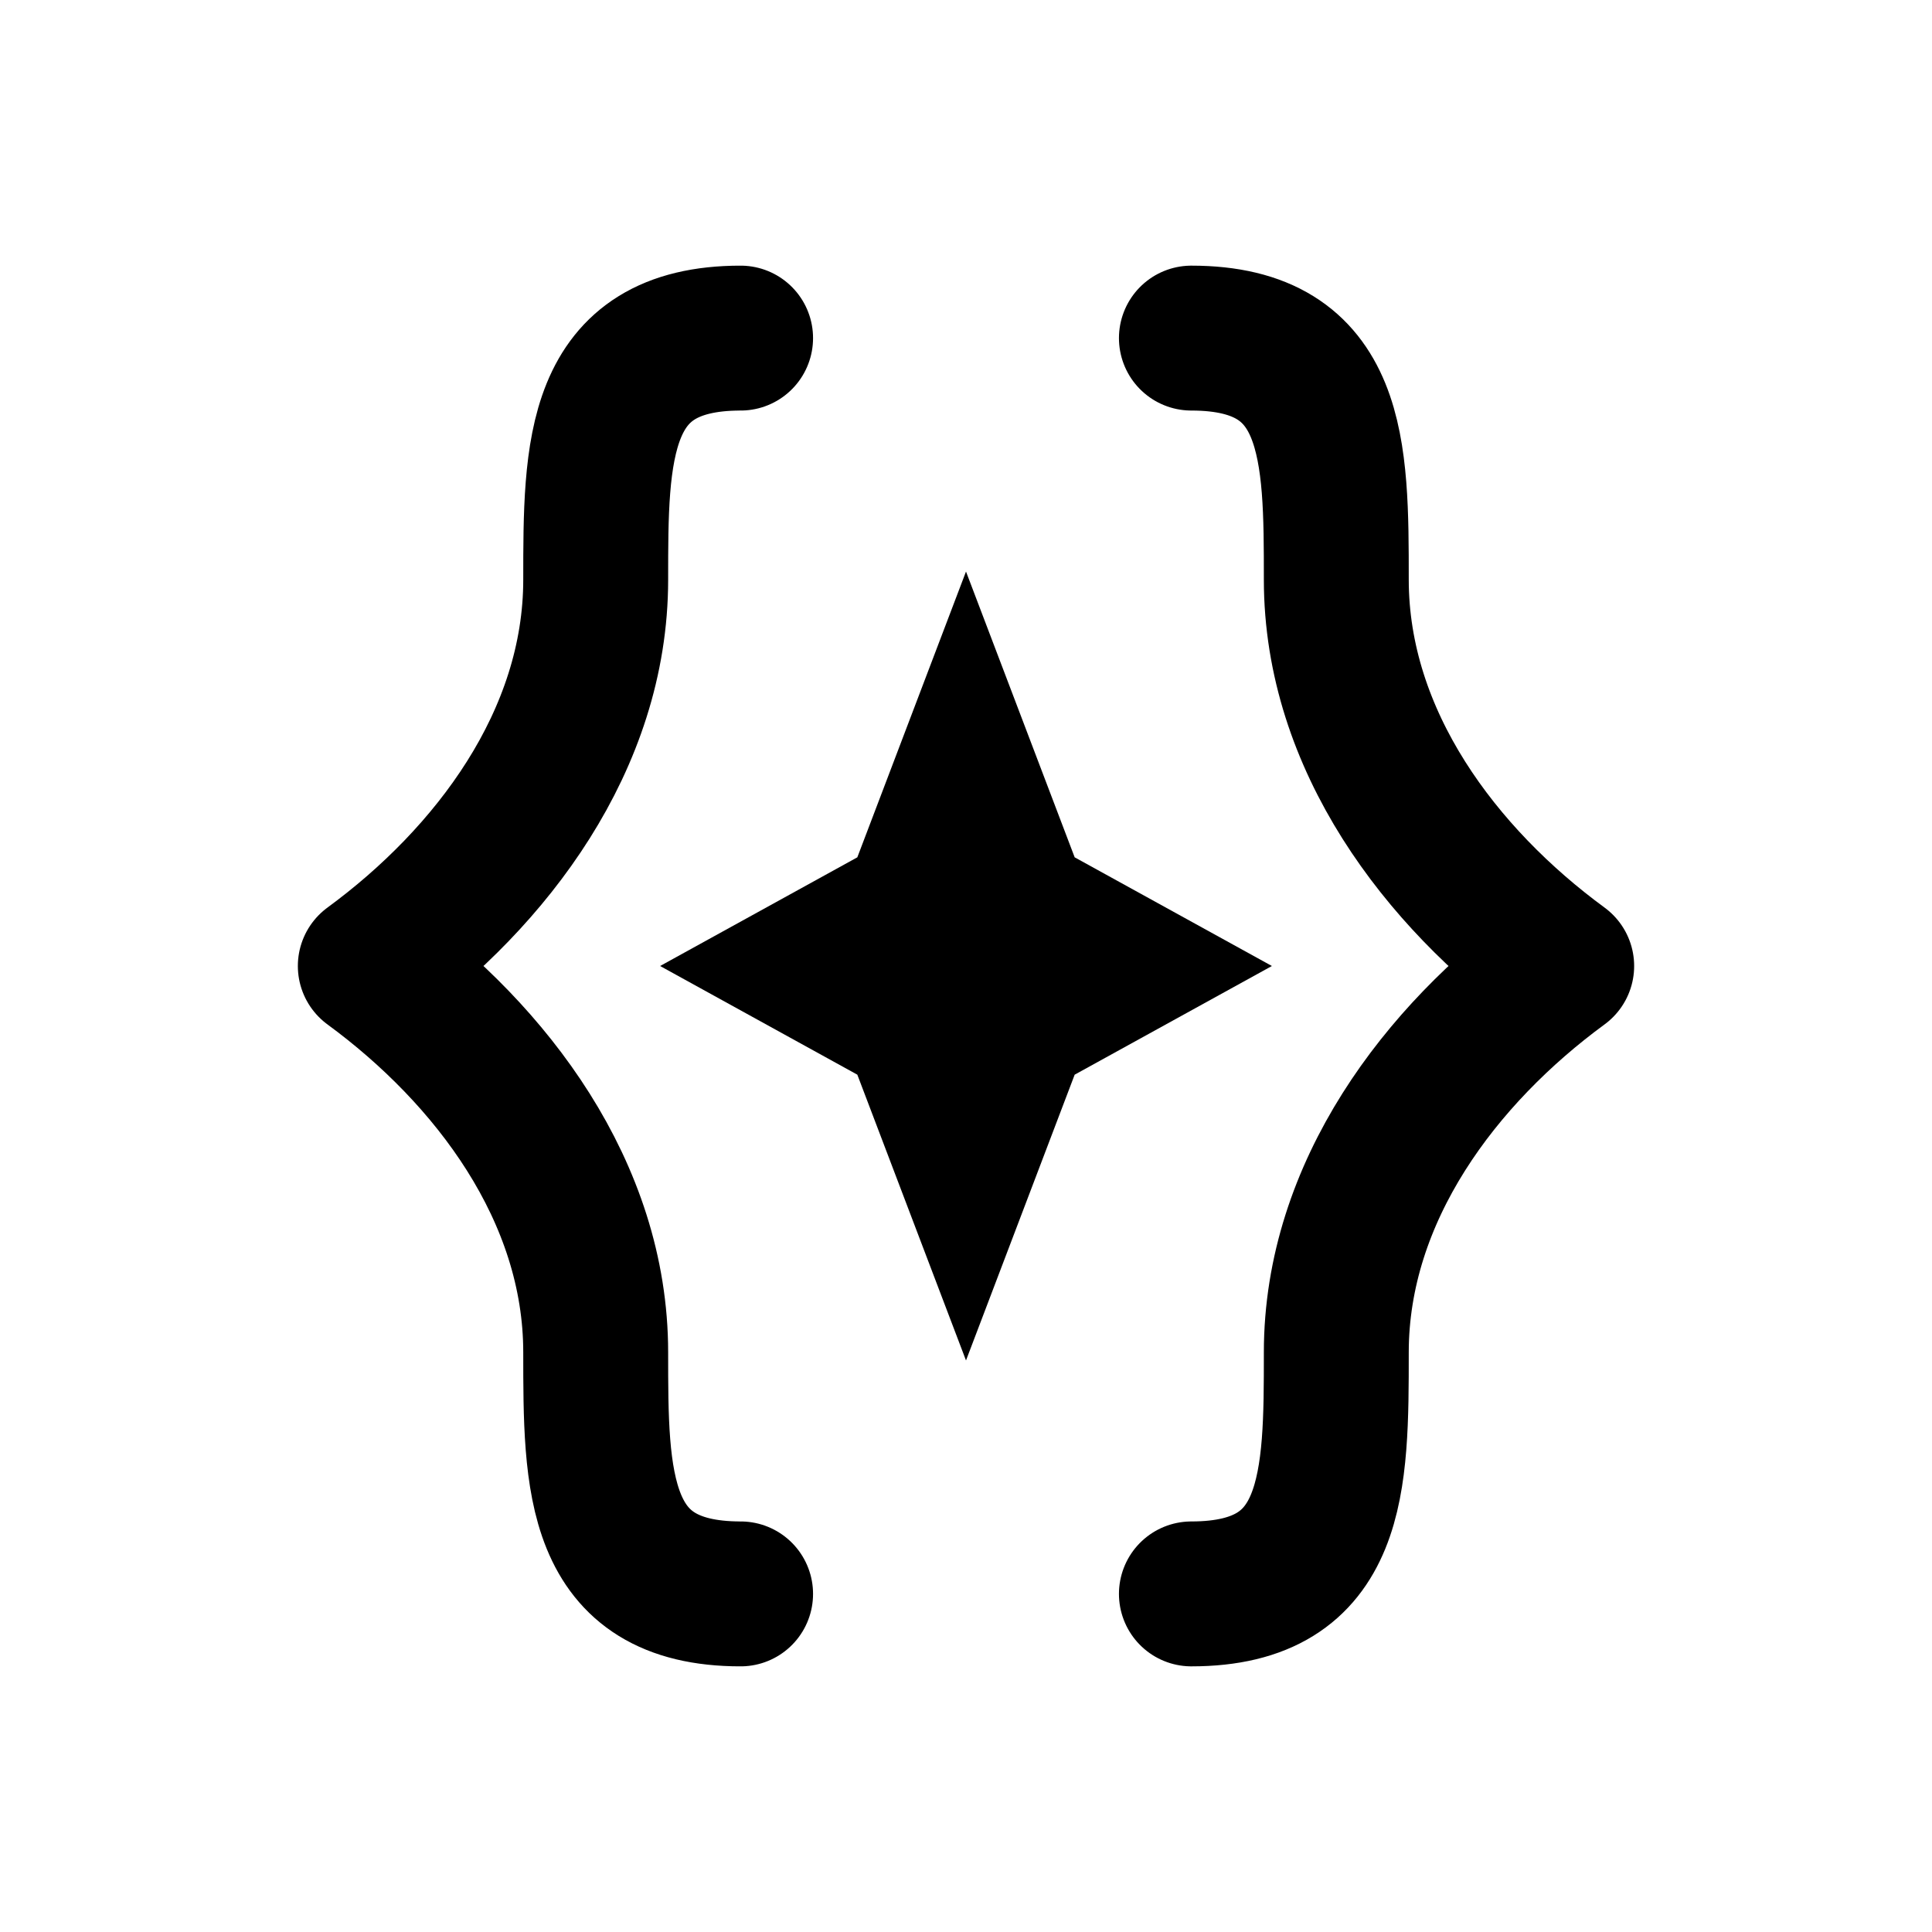
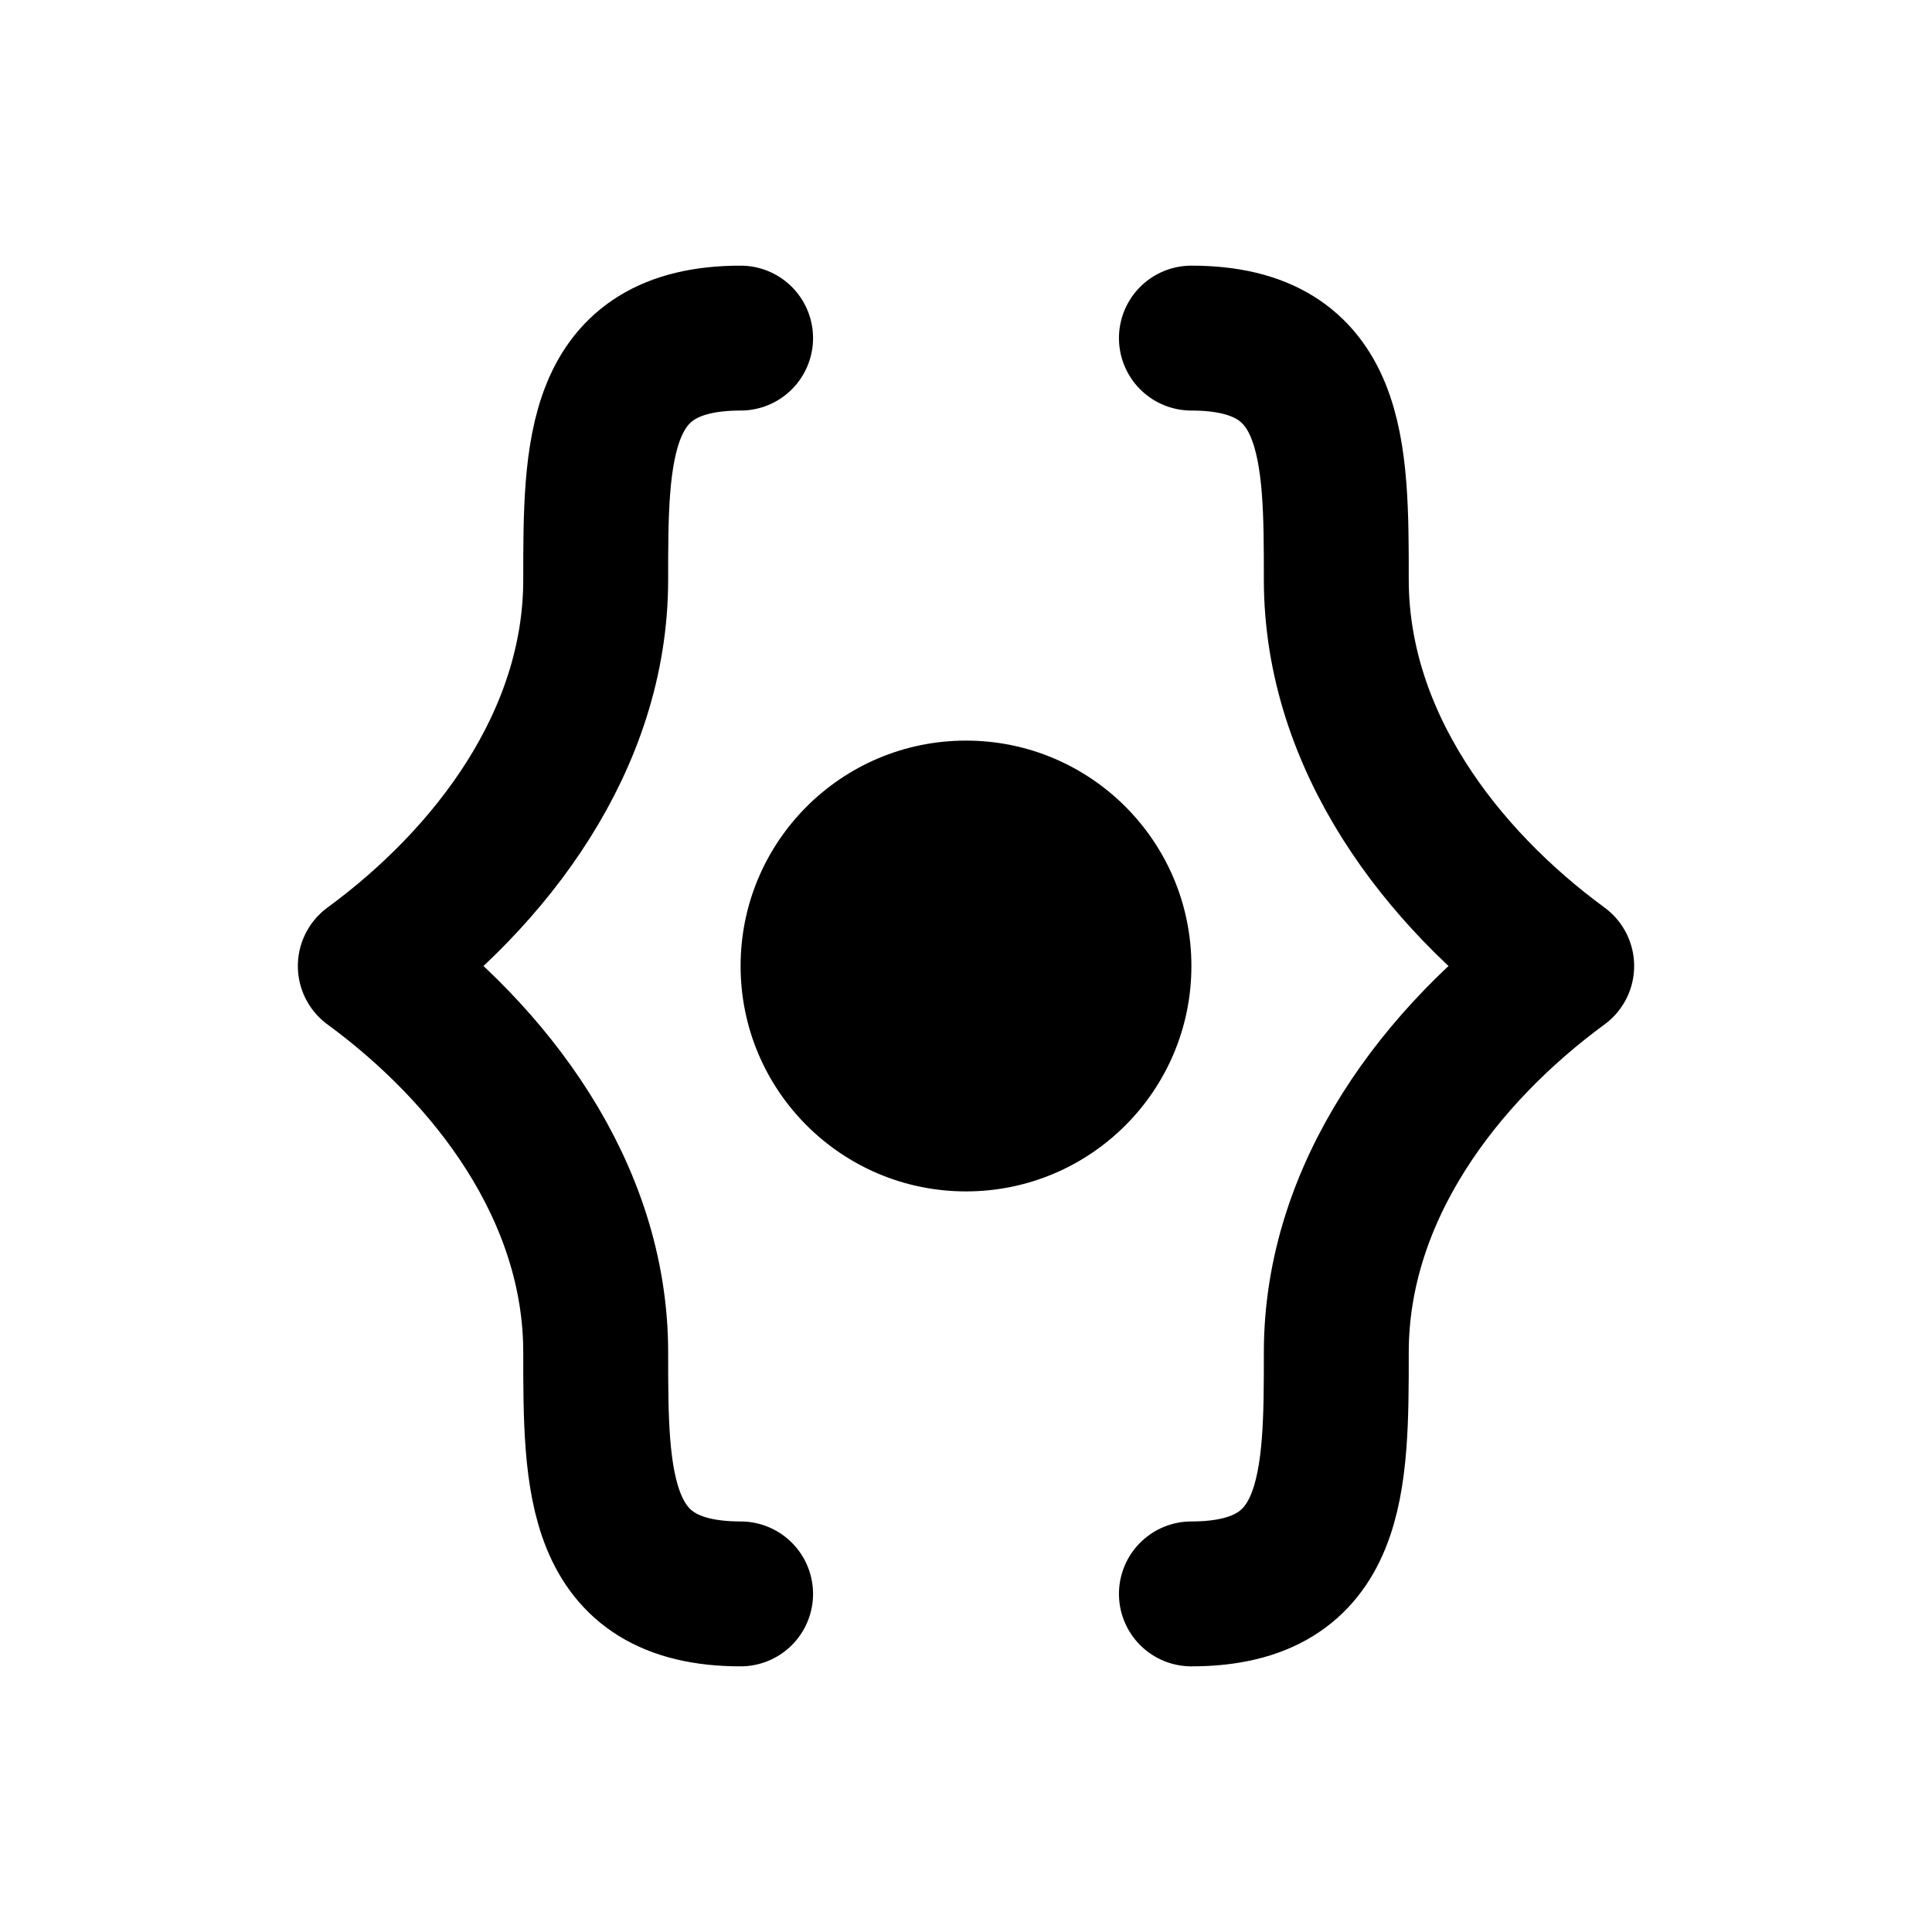
<svg xmlns="http://www.w3.org/2000/svg" viewBox="0 0 24 24" width="24" height="24">
  <g fill="none" stroke="currentColor" stroke-width="1.8" stroke-linecap="round" stroke-linejoin="round">
    <path d="M9.2 4.2C7.4 4.2 7.4 5.6 7.4 7.2 7.4 9.2 6.1 10.9 4.6 12 6.1 13.1 7.4 14.8 7.4 16.8 7.4 18.4 7.4 19.8 9.2 19.8" />
    <path d="M14.8 4.2C16.6 4.2 16.6 5.6 16.6 7.2 16.6 9.2 17.9 10.9 19.4 12 17.9 13.1 16.6 14.8 16.6 16.8 16.6 18.4 16.6 19.8 14.8 19.8" />
  </g>
-   <path fill="currentColor" d="M12 7.1 13.35 10.65 15.8 12 13.35 13.35 12 16.9 10.65 13.35 8.2 12 10.65 10.65Z" />
+   <circle cx="12" cy="12" r="2.8" fill="currentColor" />
</svg>
